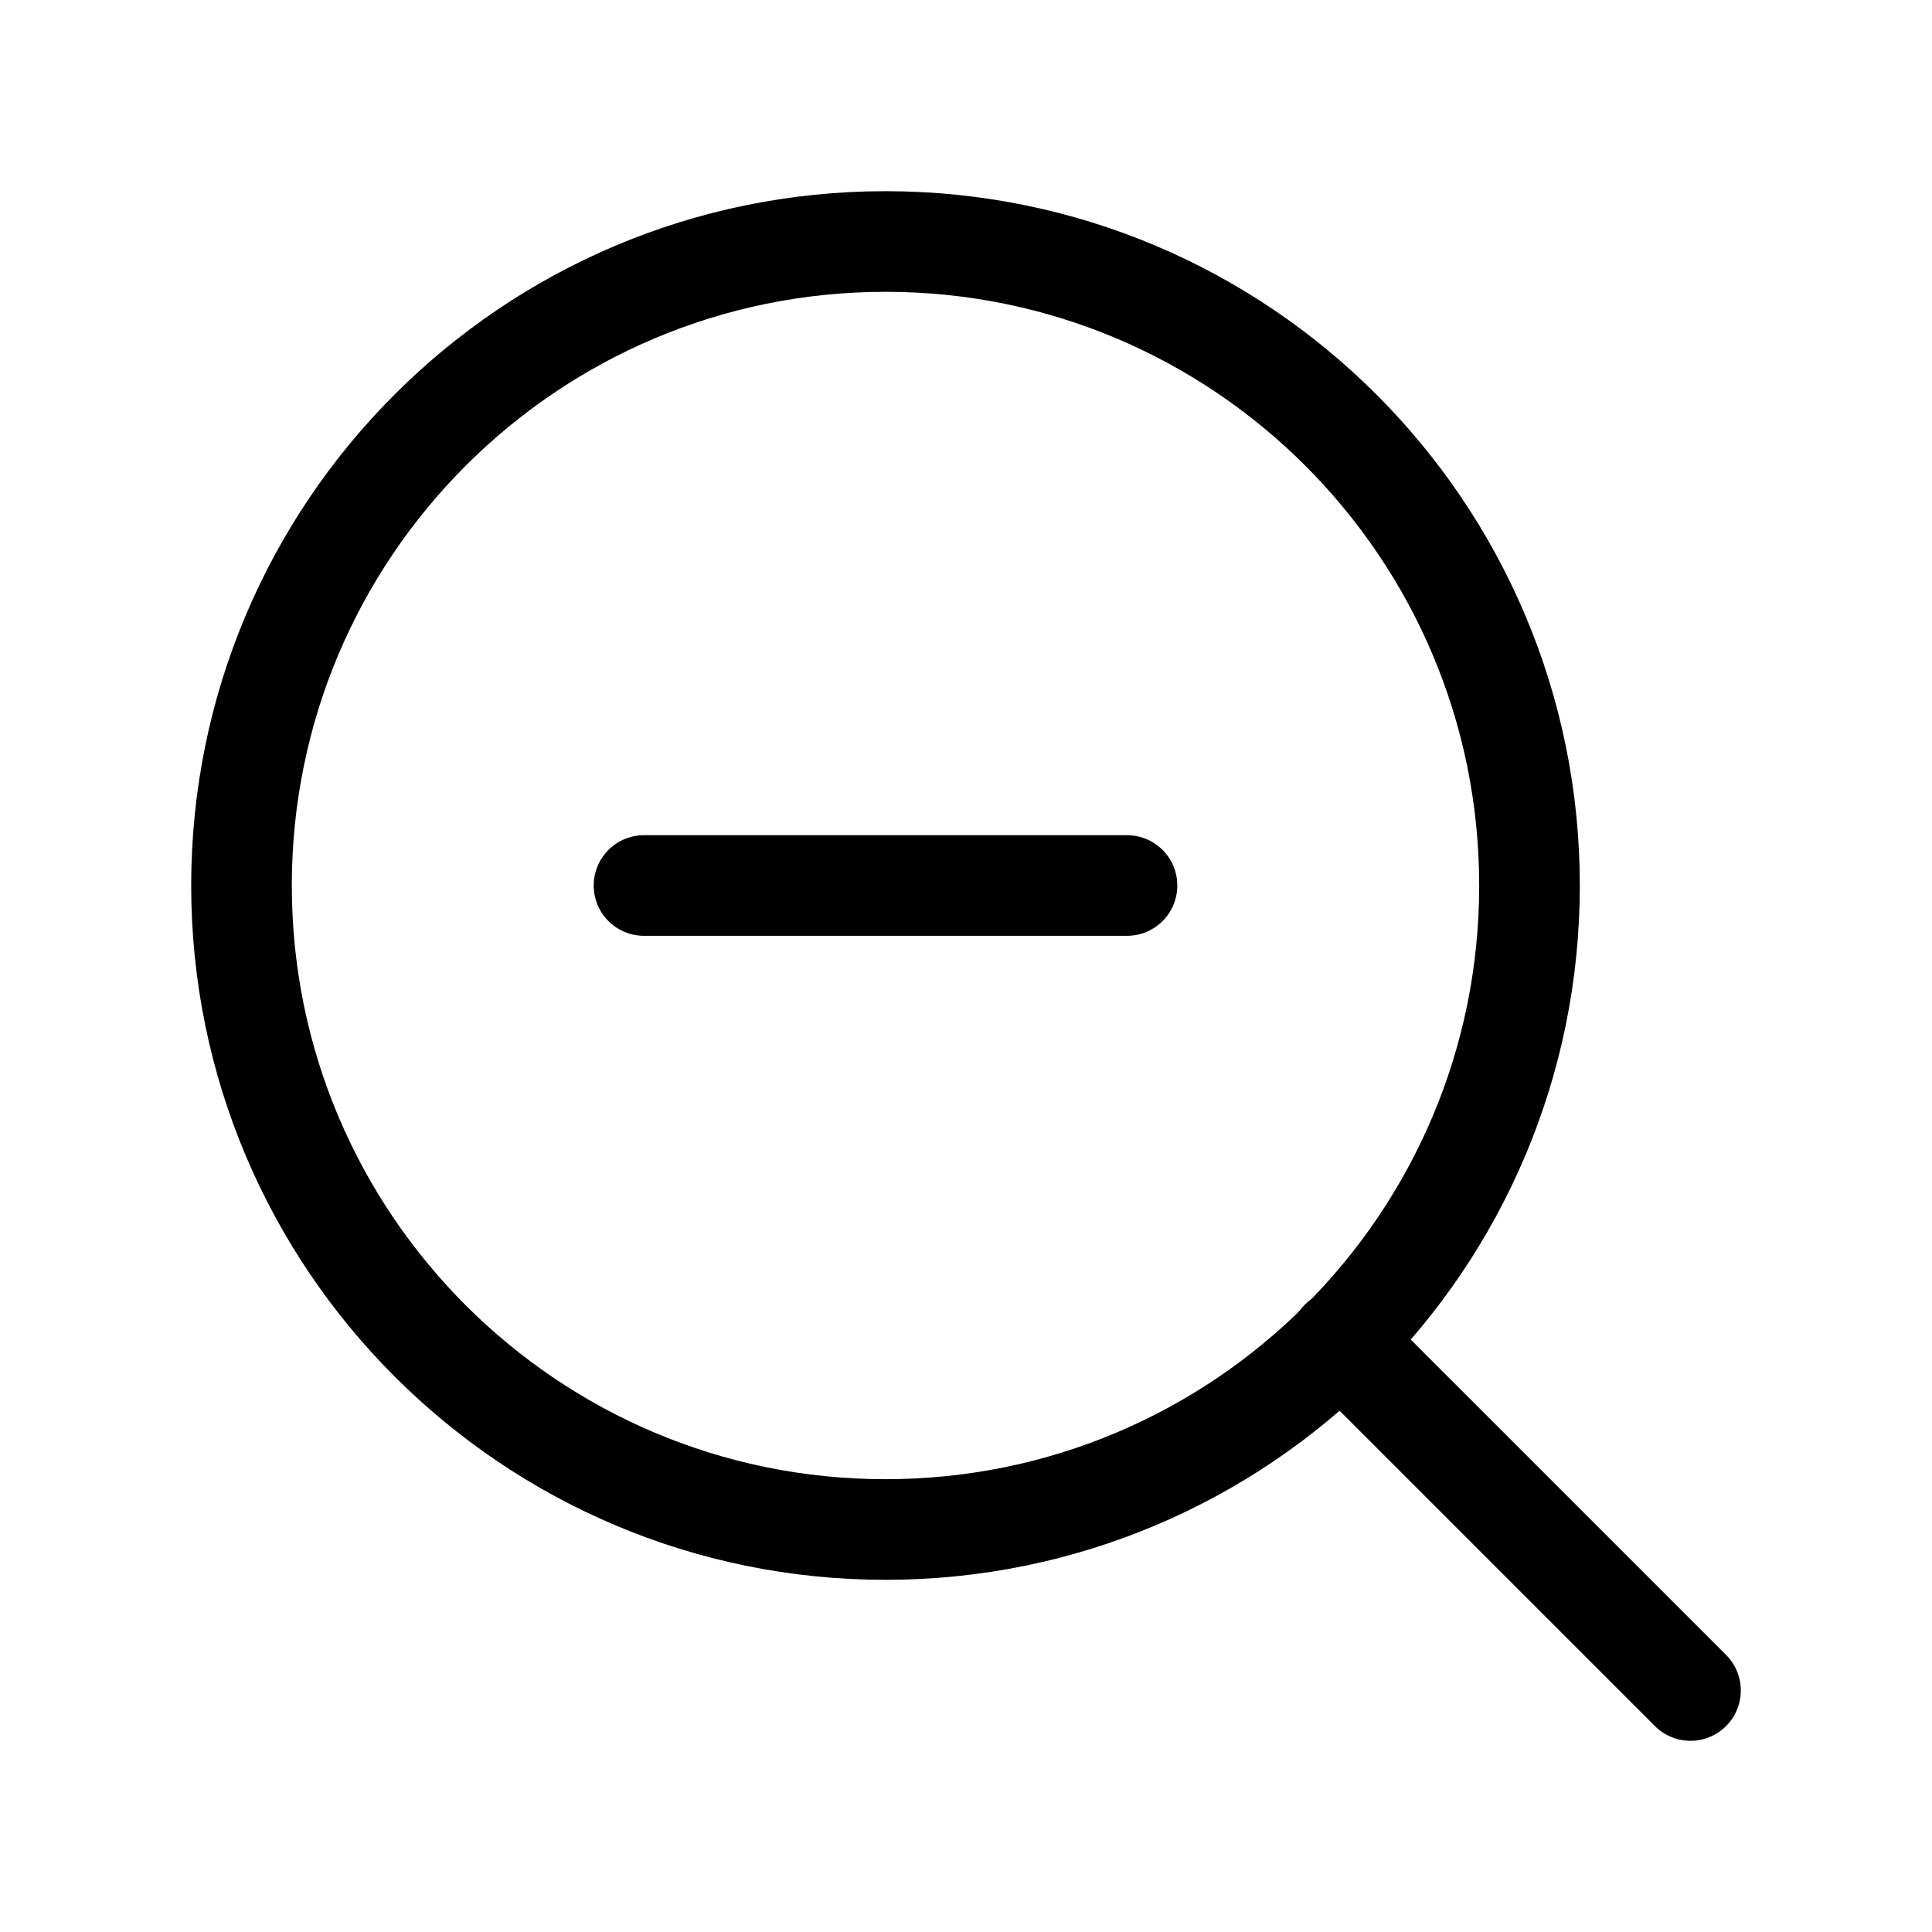
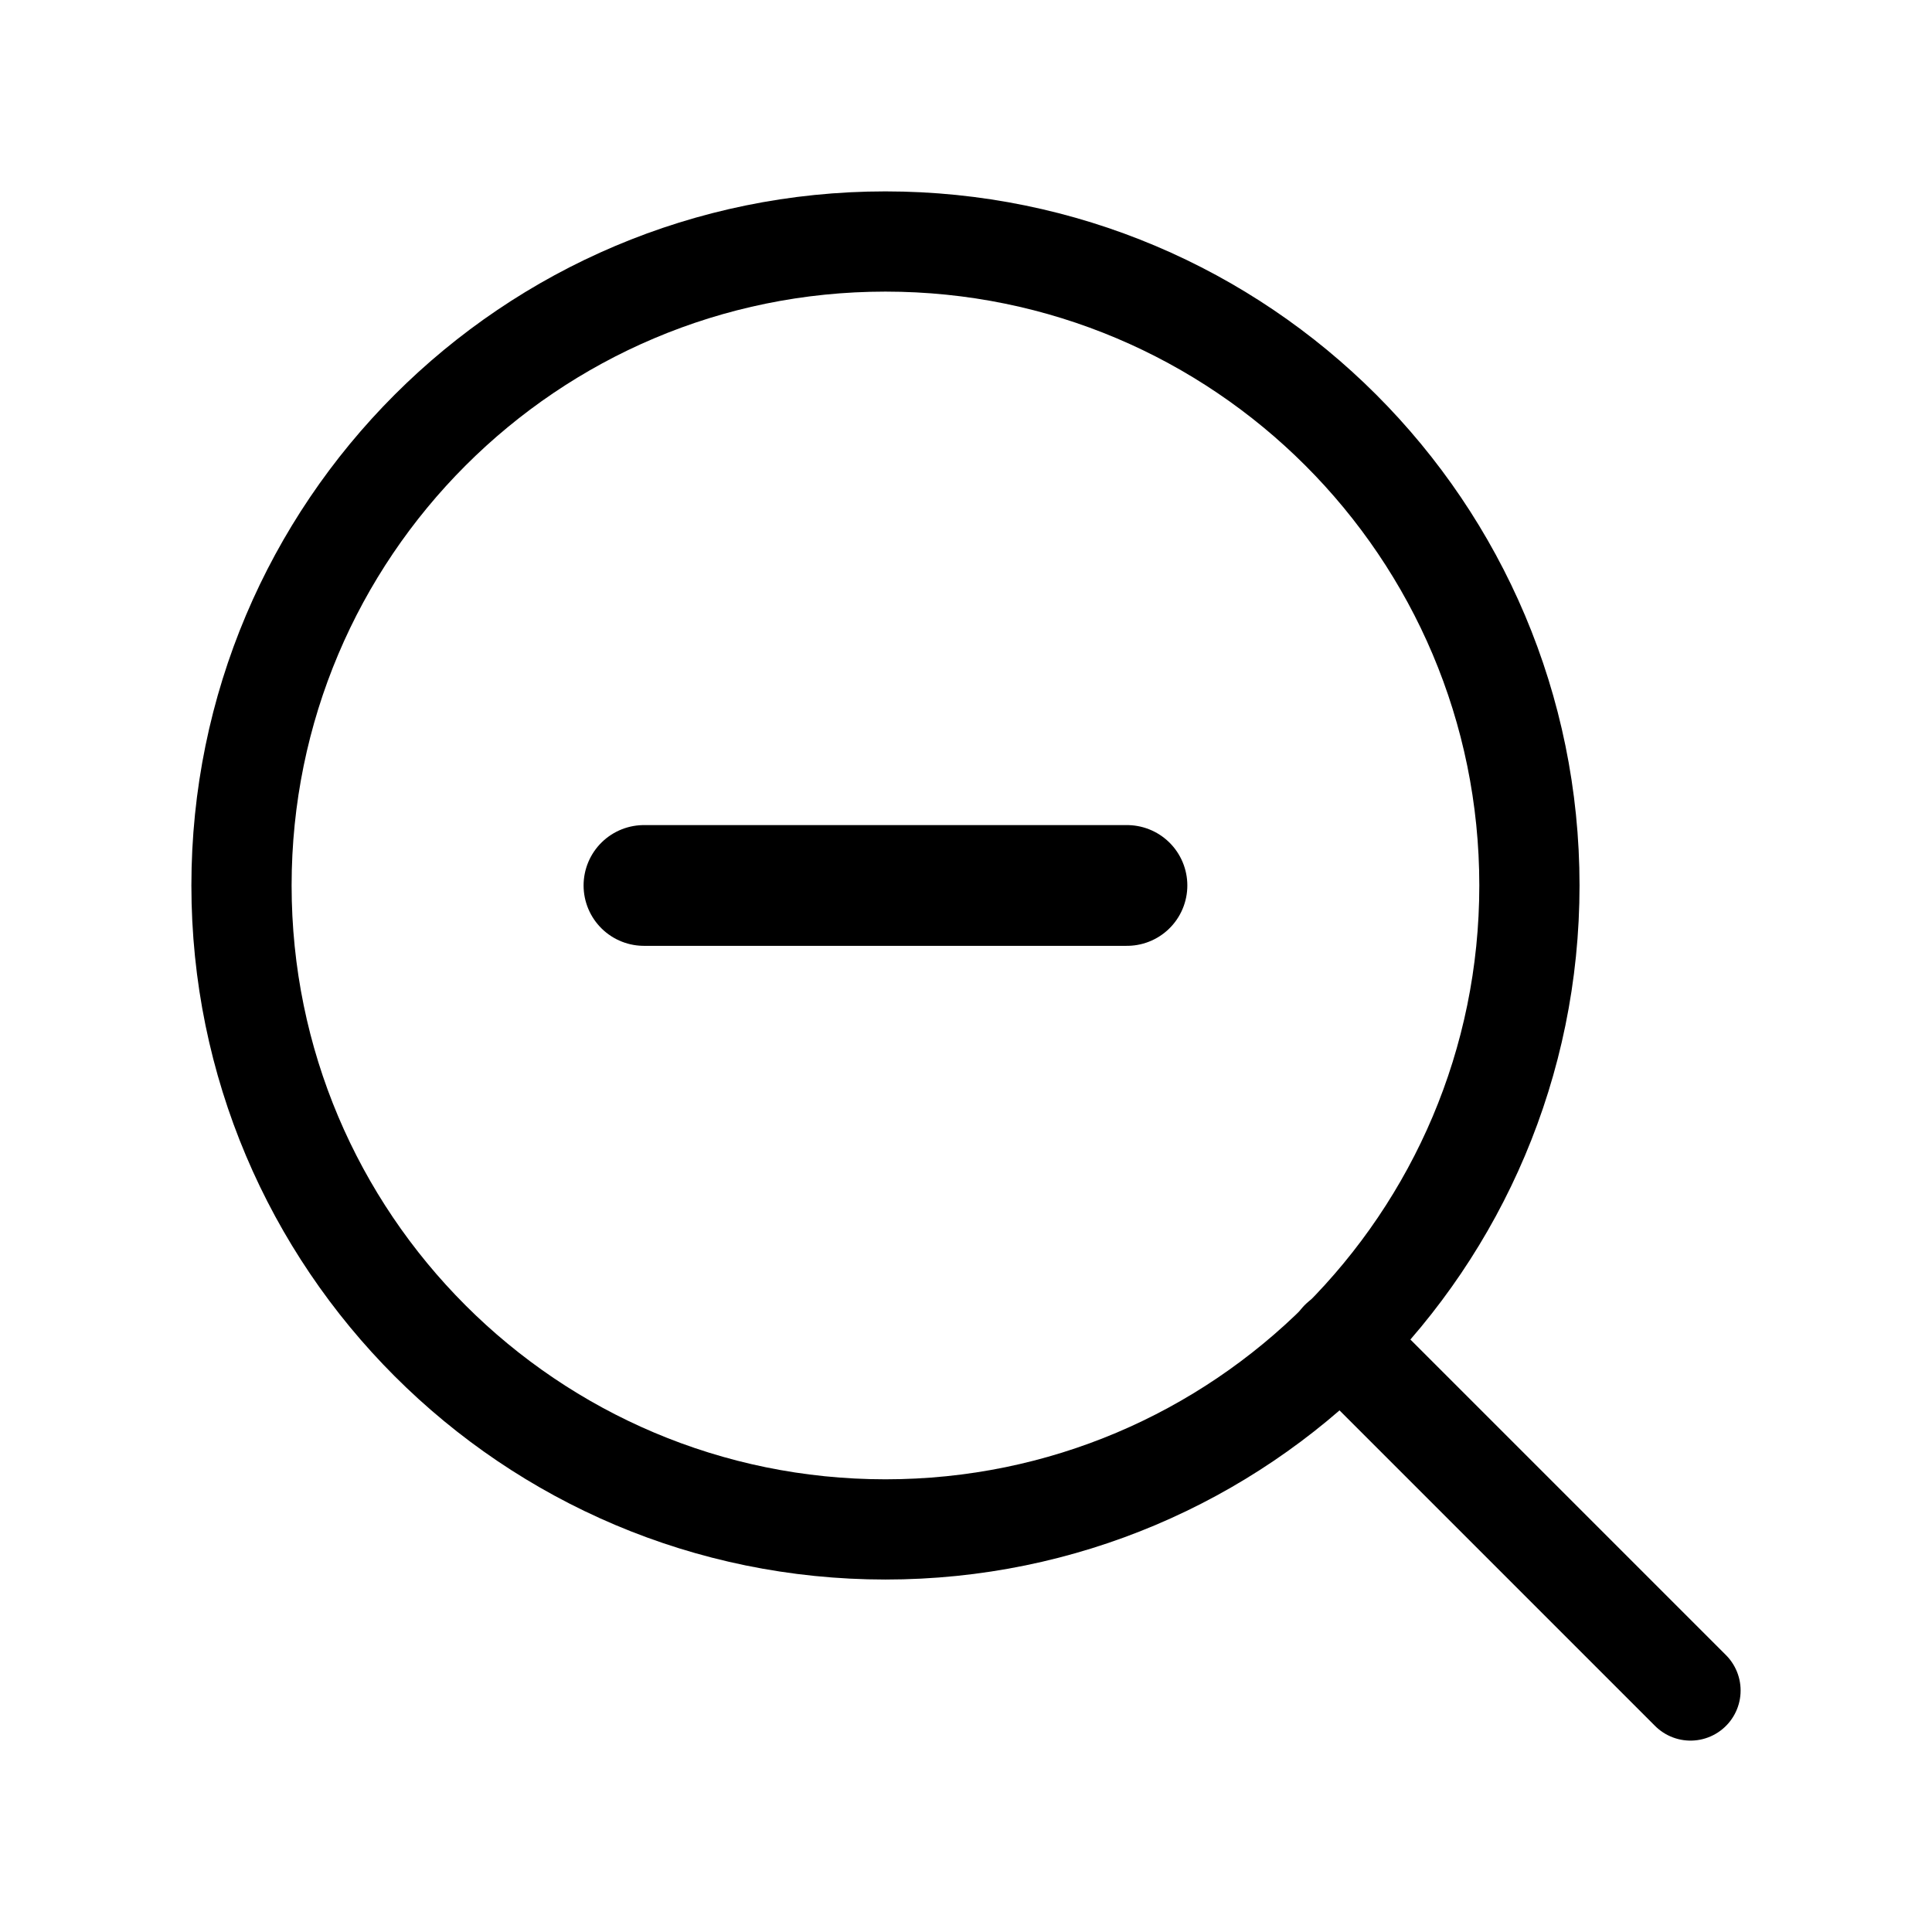
- <svg xmlns="http://www.w3.org/2000/svg" width="16" height="16" viewBox="0 0 24 24" fill="none" stroke="#000000" stroke-width="1.25" stroke-linecap="round" stroke-linejoin="round" class="lucide lucide-zoom-out-icon lucide-zoom-out">
-   <circle cx="11" cy="11" r="8" />
-   <line x1="21" x2="16.65" y1="21" y2="16.65" />
-   <line x1="8" x2="14" y1="11" y2="11" />
+ <svg xmlns="http://www.w3.org/2000/svg" width="100%" height="100%" viewBox="0 0 16 16" version="1.1" xml:space="preserve" style="fill-rule:evenodd;clip-rule:evenodd;stroke-linecap:round;stroke-linejoin:round;">
+   <circle cx="7.333" cy="7.333" r="5.333" style="fill:none;stroke:#000;stroke-width:0.83px;" />
+   <path d="M14,14L11.1,11.1" style="fill:none;fill-rule:nonzero;stroke:#000;stroke-width:0.83px;" />
+   <path d="M5.333,7.333L9.333,7.333" style="fill:none;fill-rule:nonzero;stroke:#000;stroke-width:1px;" />
</svg>
